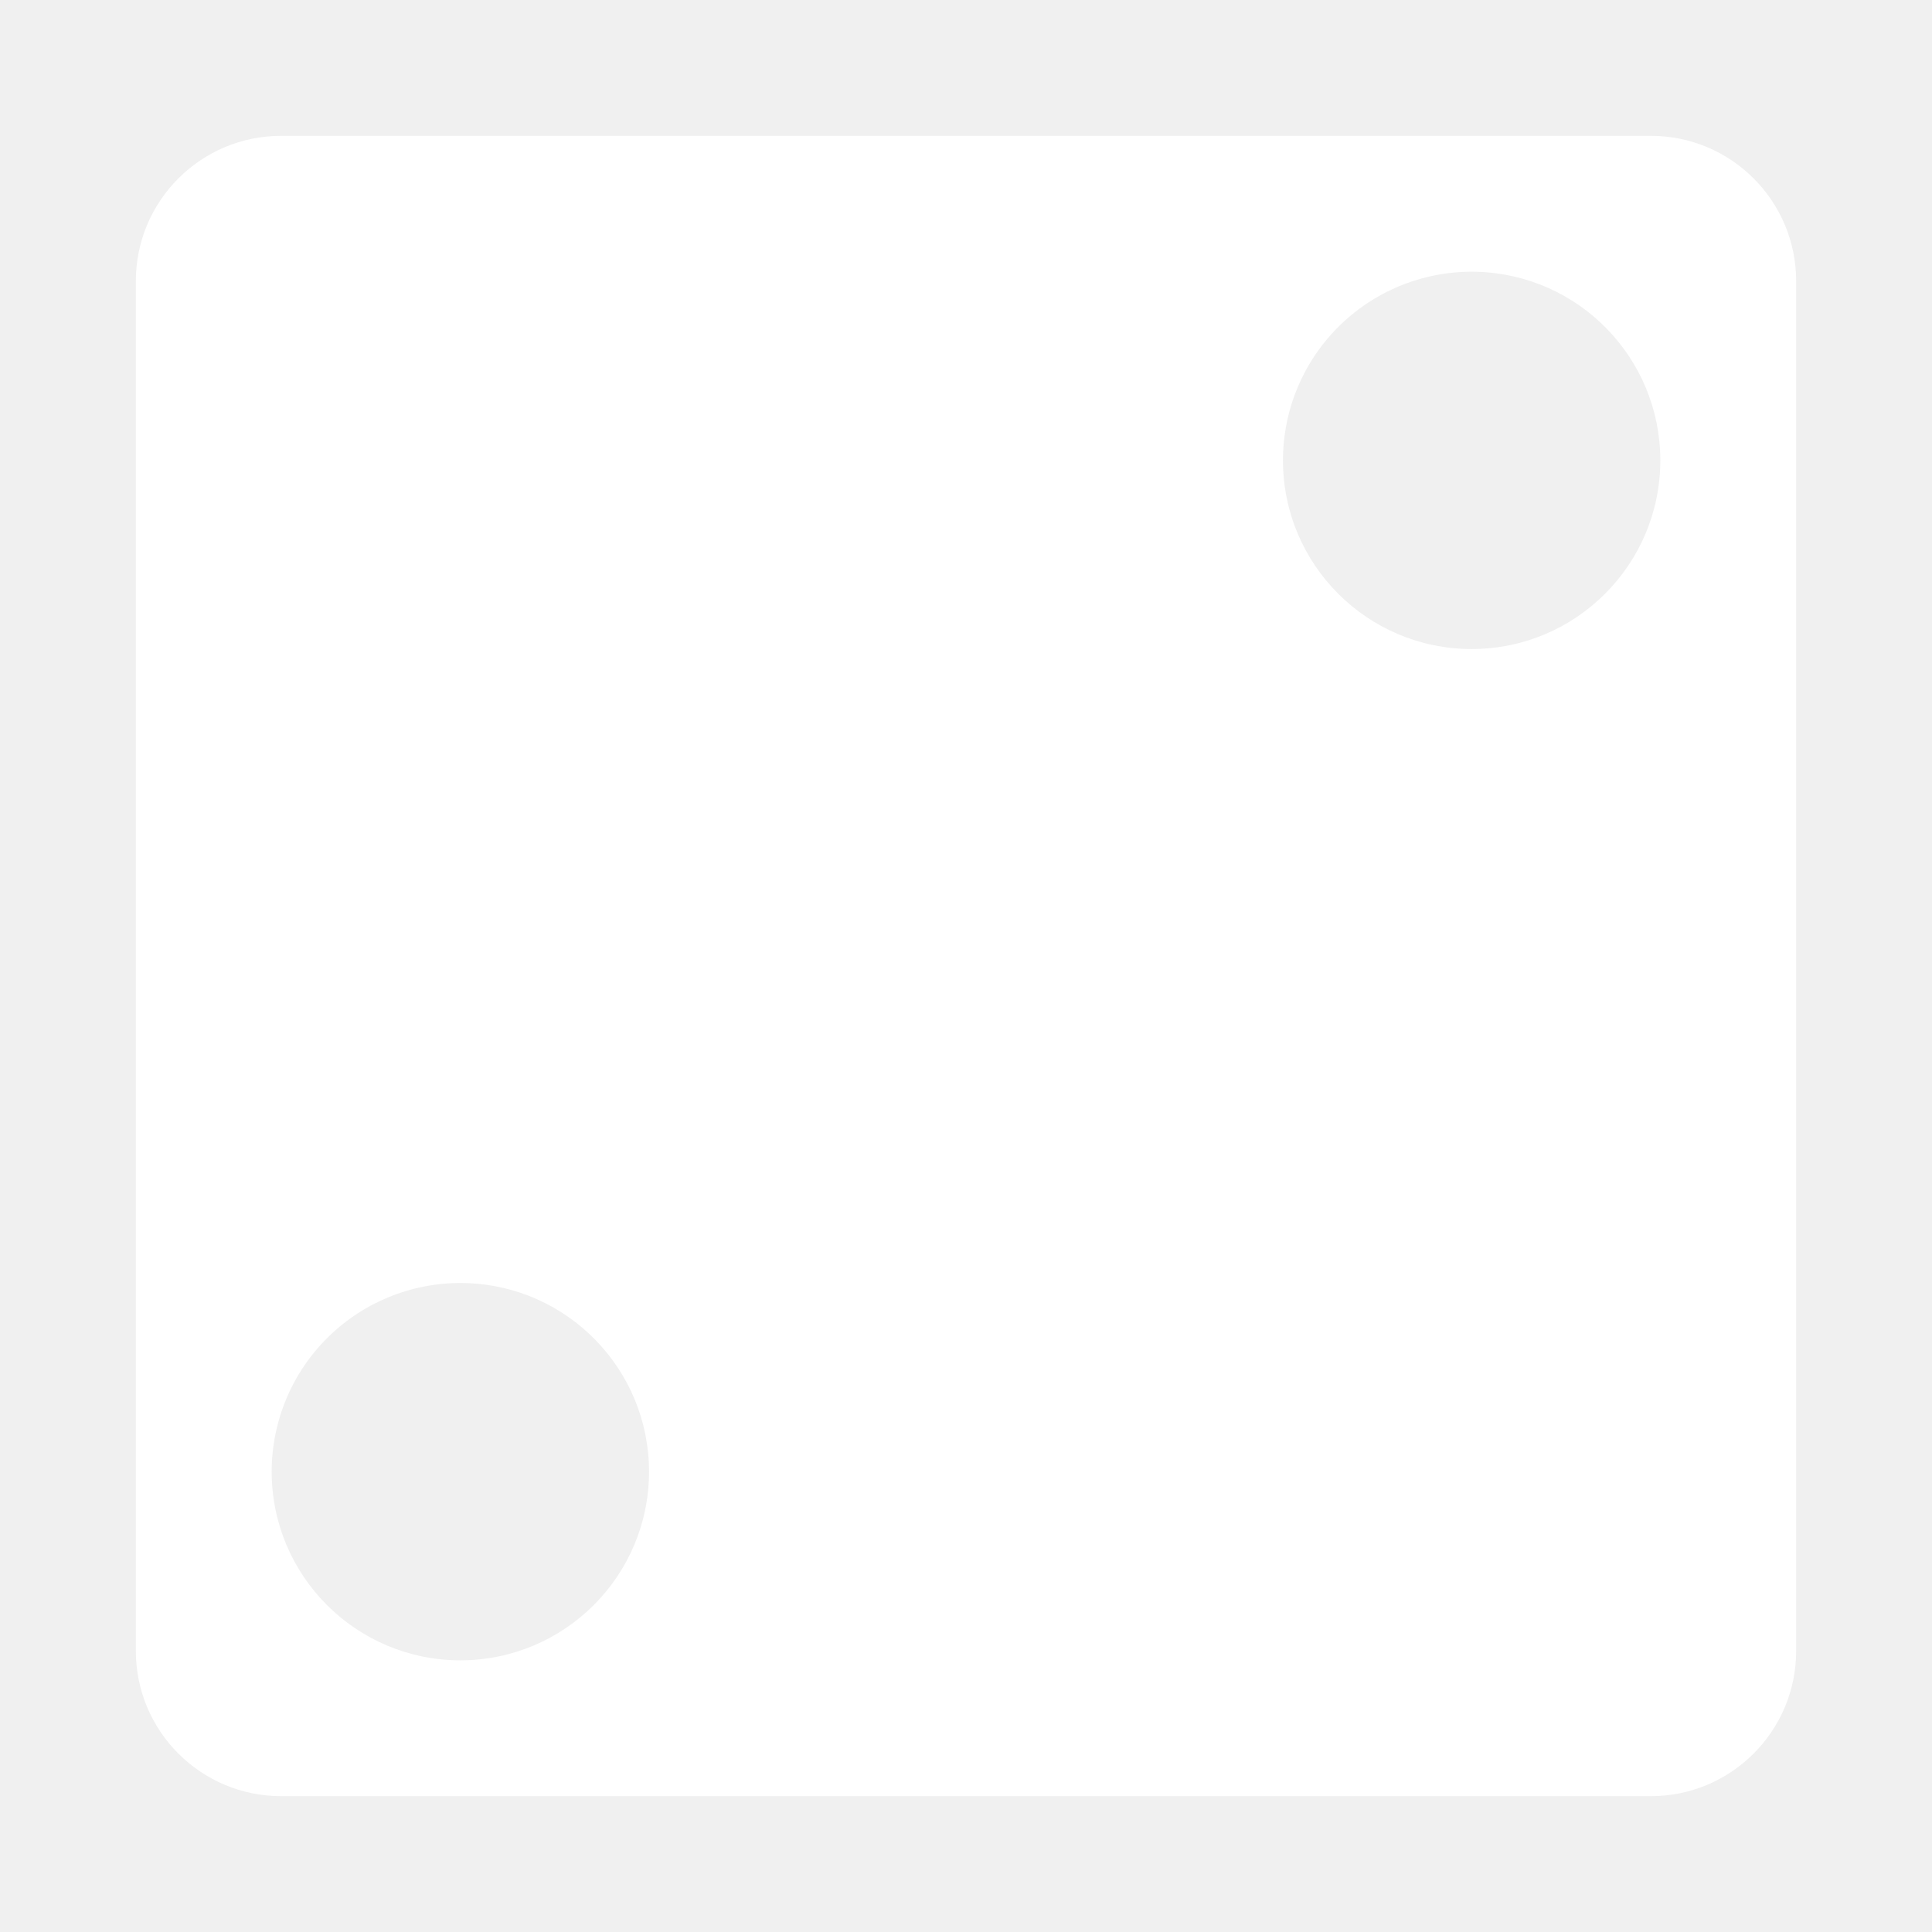
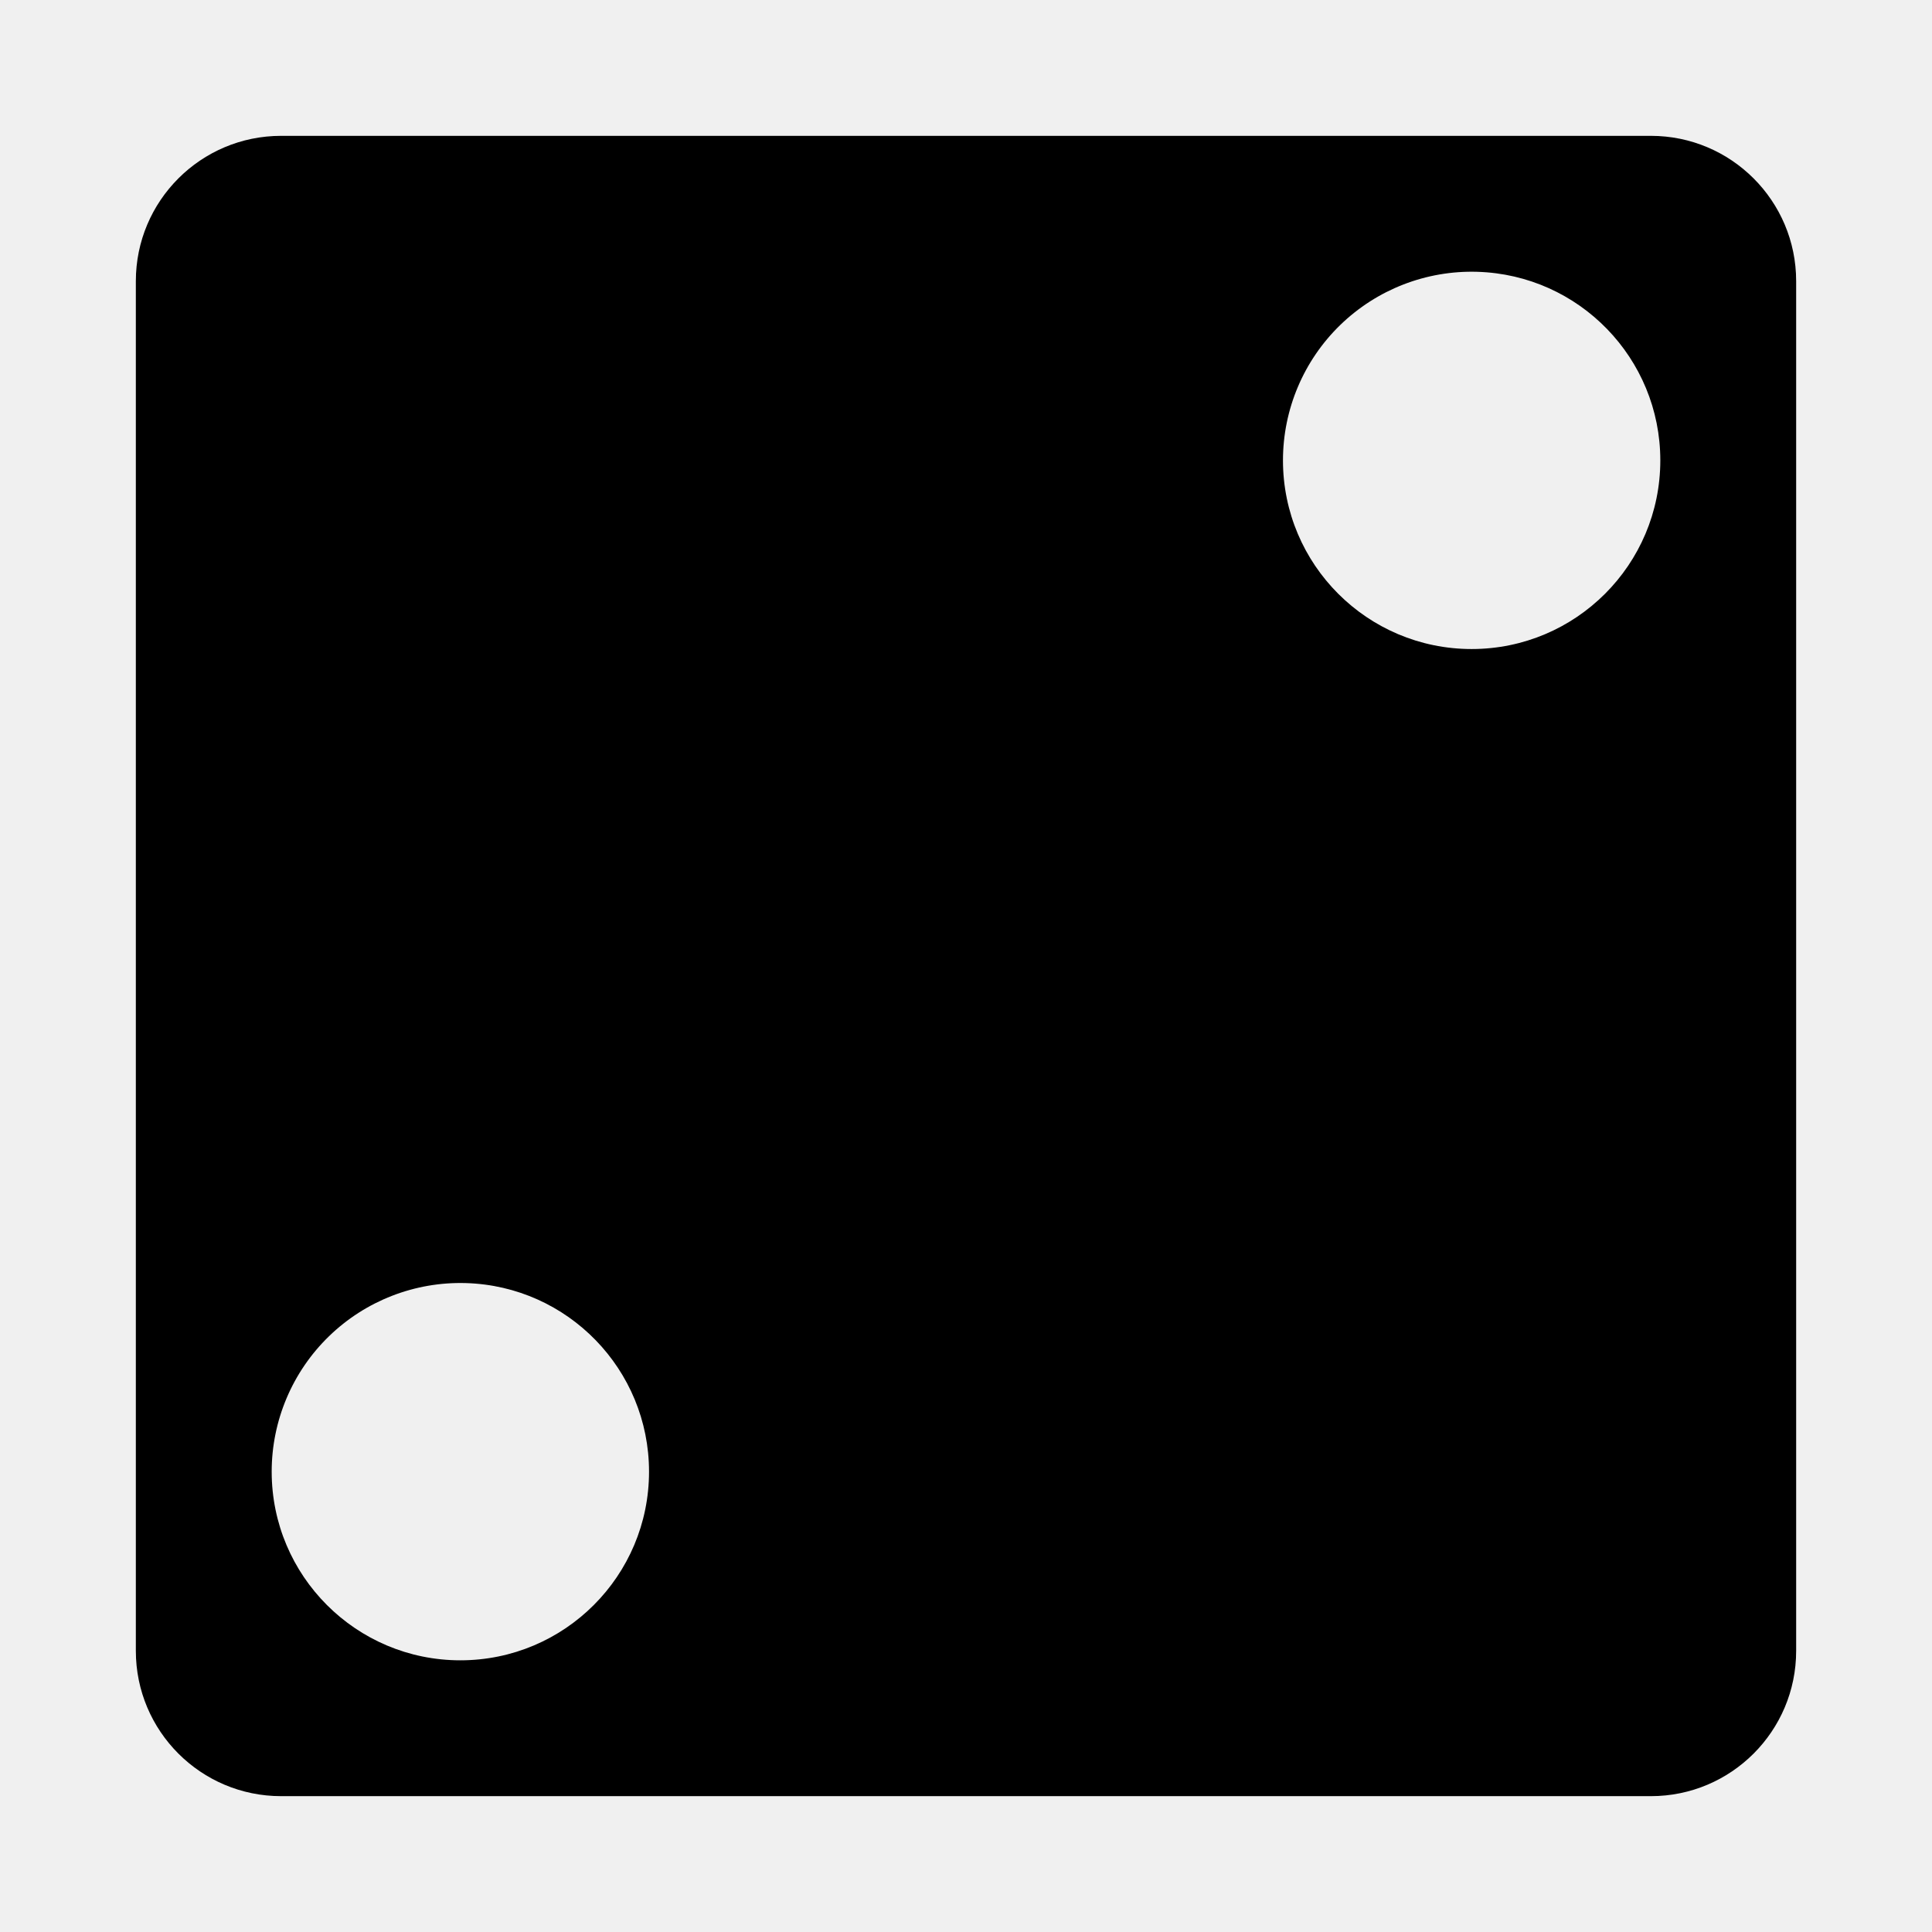
<svg xmlns="http://www.w3.org/2000/svg" viewBox="0 0 512 512" style="height: 512px; width: 512px;">
-   <path d="M0 0h512v512H0z" fill-opacity="0" />
  <g class="" transform="translate(0,0)" style="">
-     <path d="M74.5 36A38.5 38.5 0 0 0 36 74.5v363A38.5 38.5 0 0 0 74.5 476h363a38.5 38.5 0 0 0 38.5-38.5v-363A38.5 38.5 0 0 0 437.5 36h-363zm316.97 36.03A50 50 0 0 1 440 122a50 50 0 0 1-100 0 50 50 0 0 1 51.47-49.97zm-268 268A50 50 0 0 1 172 390a50 50 0 0 1-100 0 50 50 0 0 1 51.47-49.97z" fill="#fff" fill-opacity="1" />
+     <path d="M74.5 36A38.5 38.5 0 0 0 36 74.5v363A38.5 38.5 0 0 0 74.5 476h363a38.5 38.5 0 0 0 38.5-38.5v-363A38.5 38.5 0 0 0 437.5 36h-363zm316.97 36.03A50 50 0 0 1 440 122a50 50 0 0 1-100 0 50 50 0 0 1 51.47-49.97zm-268 268A50 50 0 0 1 172 390a50 50 0 0 1-100 0 50 50 0 0 1 51.47-49.97z" fill-opacity="1" />
  </g>
</svg>
